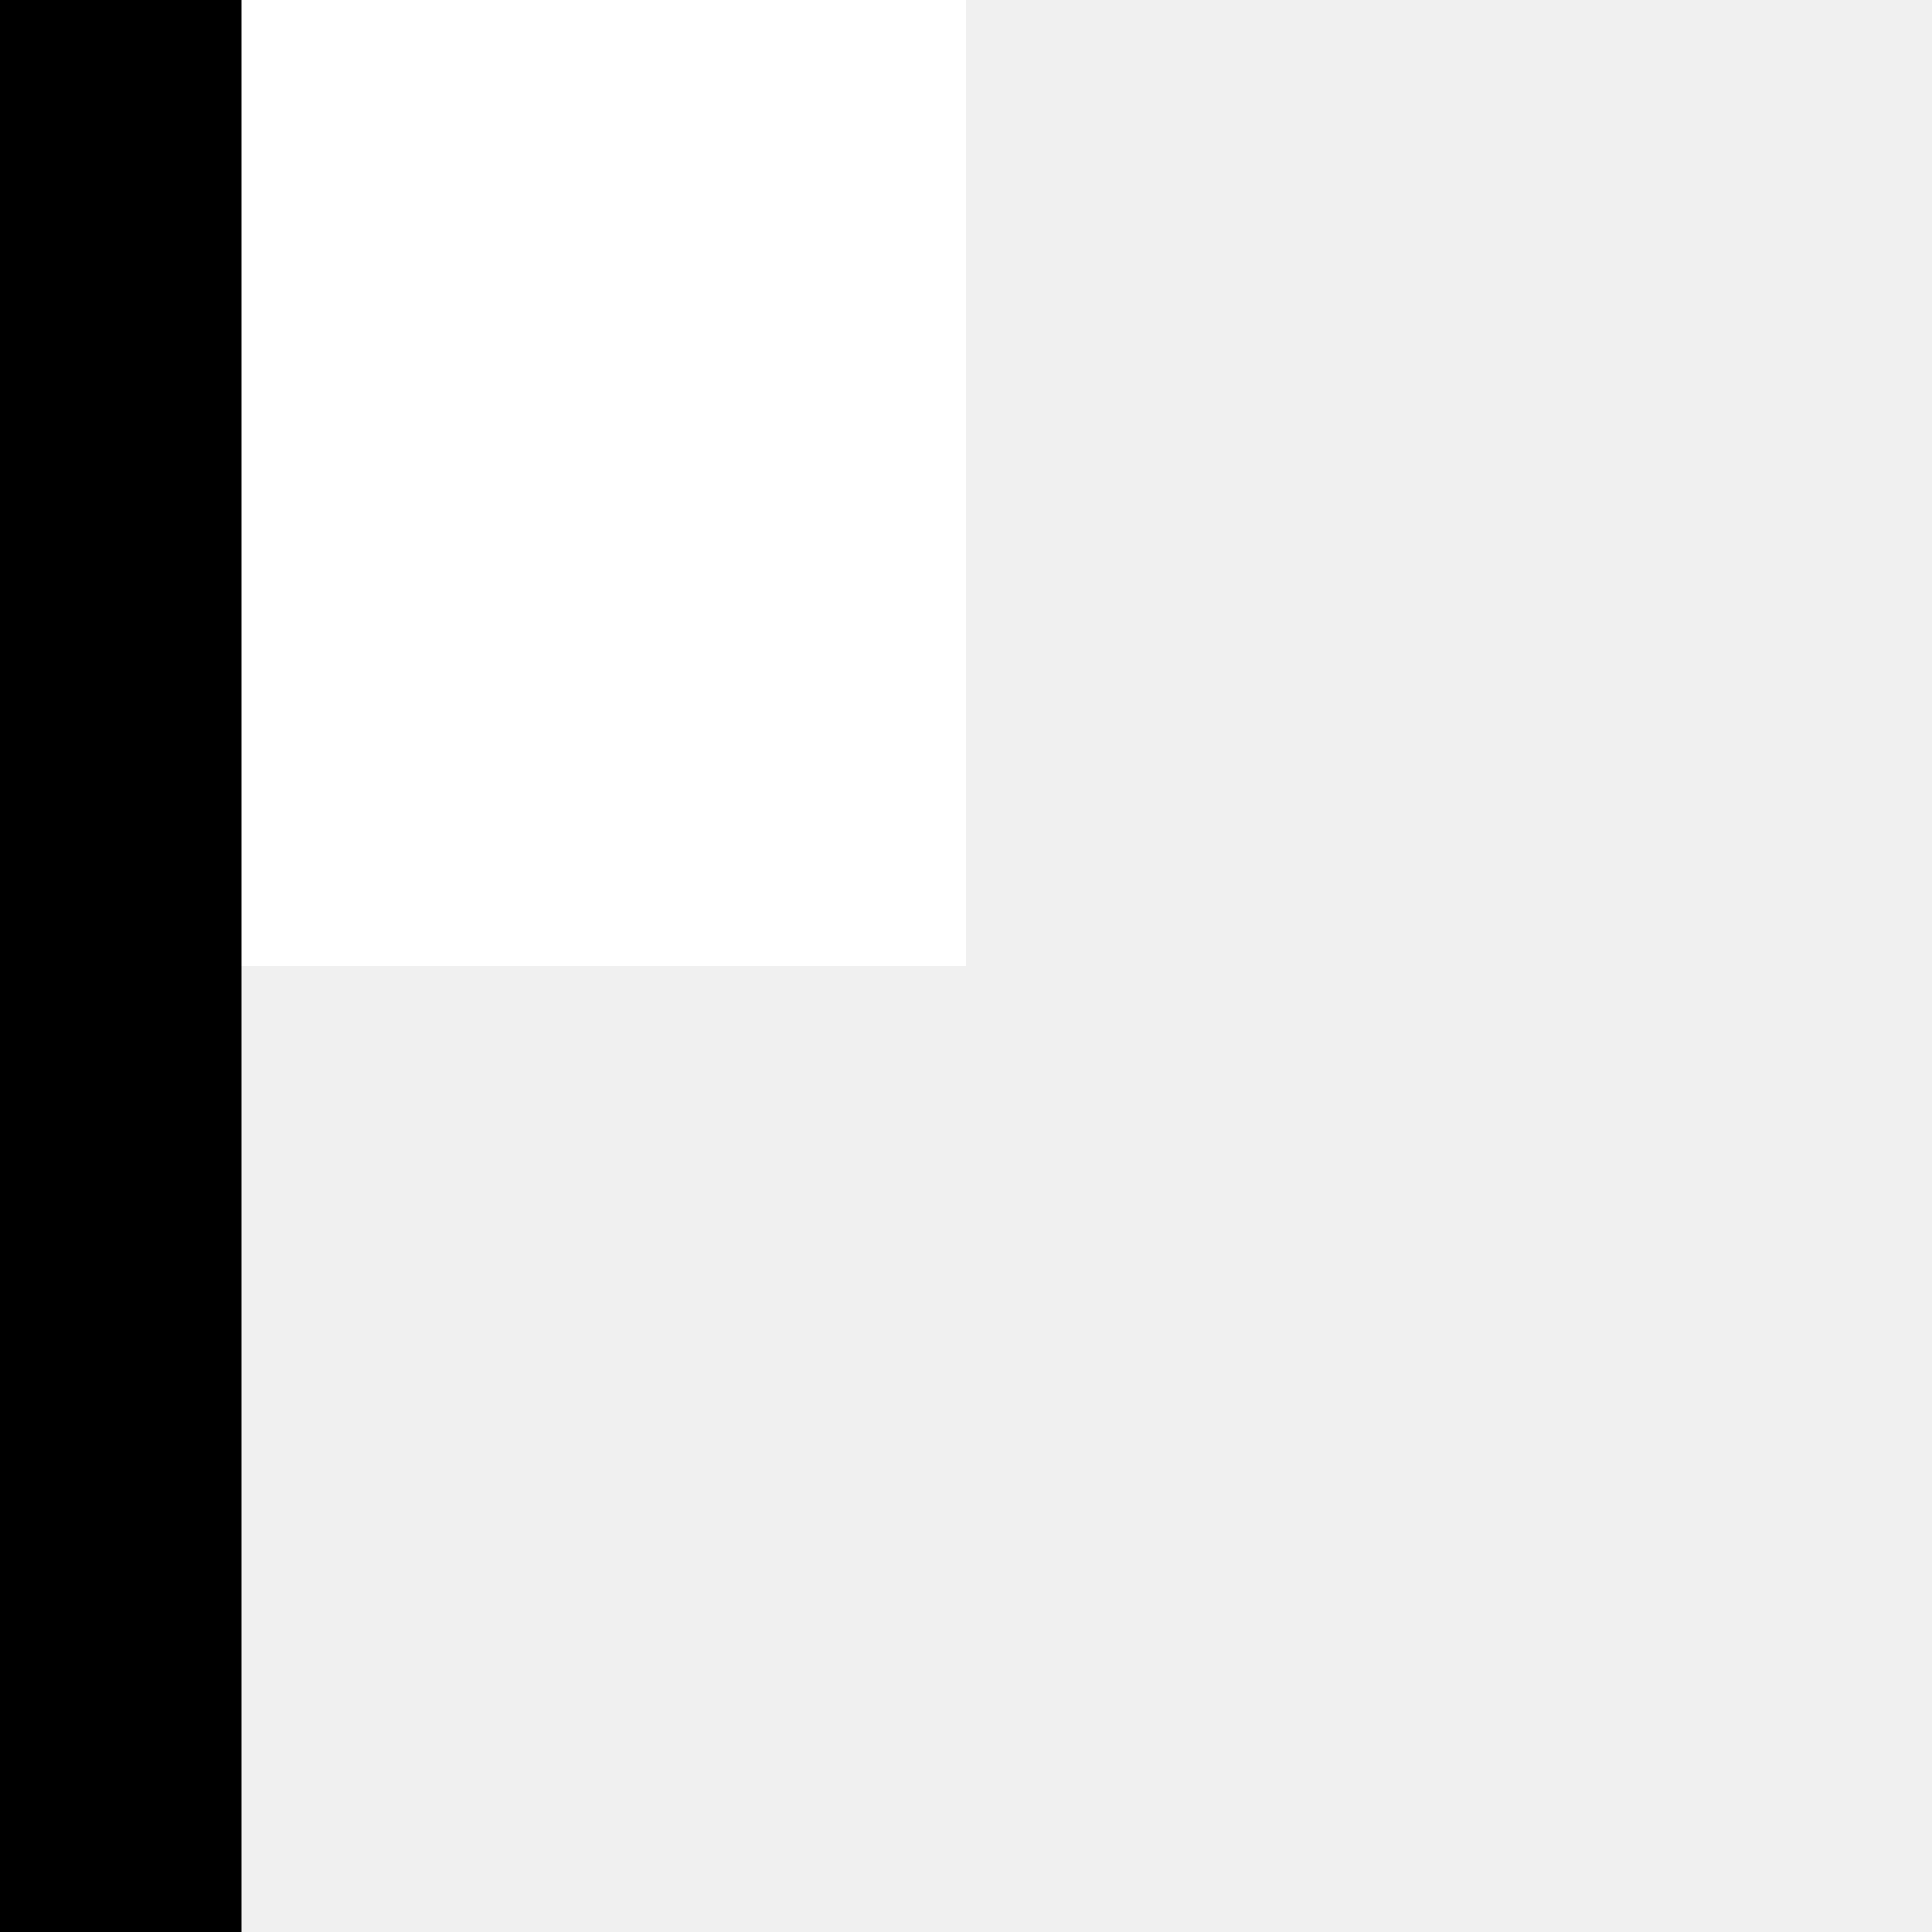
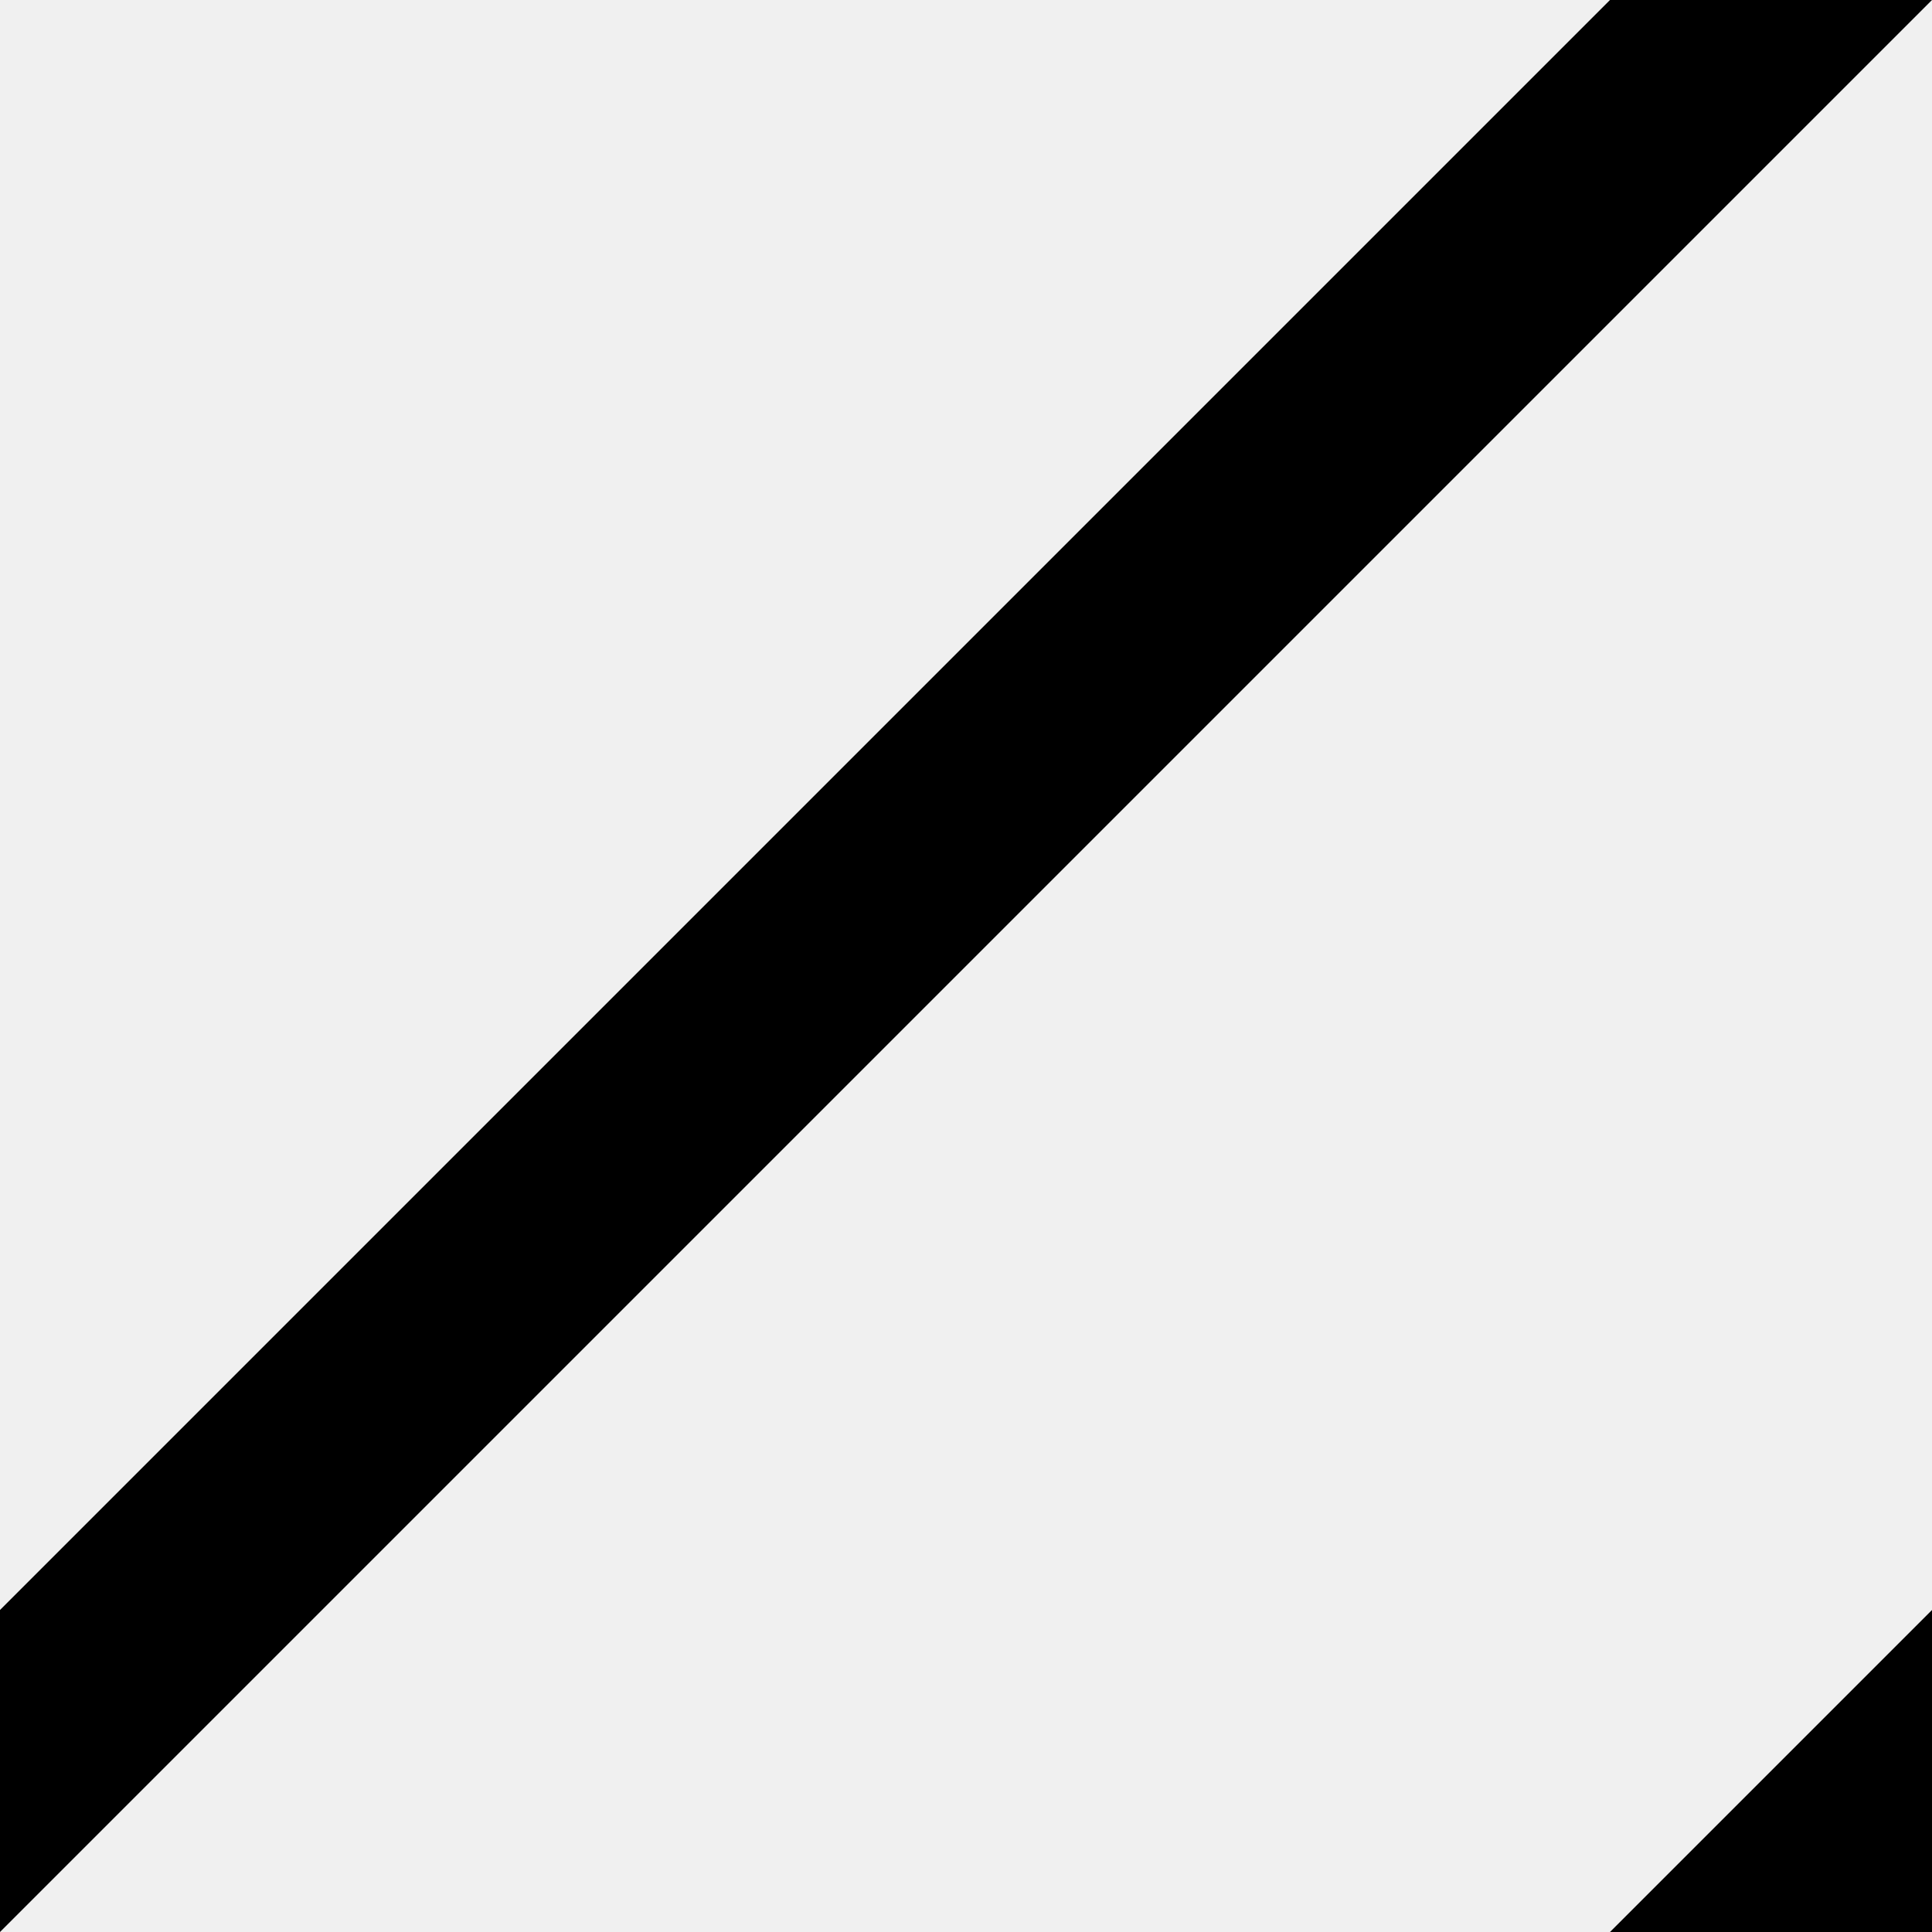
- <svg xmlns="http://www.w3.org/2000/svg" width="2" height="2" viewBox="0 0 4 4" fill="none">
-   <g opacity="1">
-     <rect width="2" height="2" fill="white" />
-     <path d="M0 0 0 5" stroke="black" stroke-linecap="butt" />
+ <svg xmlns="http://www.w3.org/2000/svg" width="6px" height="6px" viewBox="0 0 6 6" version="1.1">
+   <defs />
+   <g id="Page-1" stroke="none" stroke-width="1" fill="none" fill-rule="evenodd">
+     <g id="Artboard-3-Copy-2" fill="#000000">
+       <polygon id="Rectangle-9" points="5 0 6 0 0 6 0 5" />
+       <polygon id="Rectangle-9-Copy" points="6 5 6 6 5 6" />
+     </g>
  </g>
</svg>
